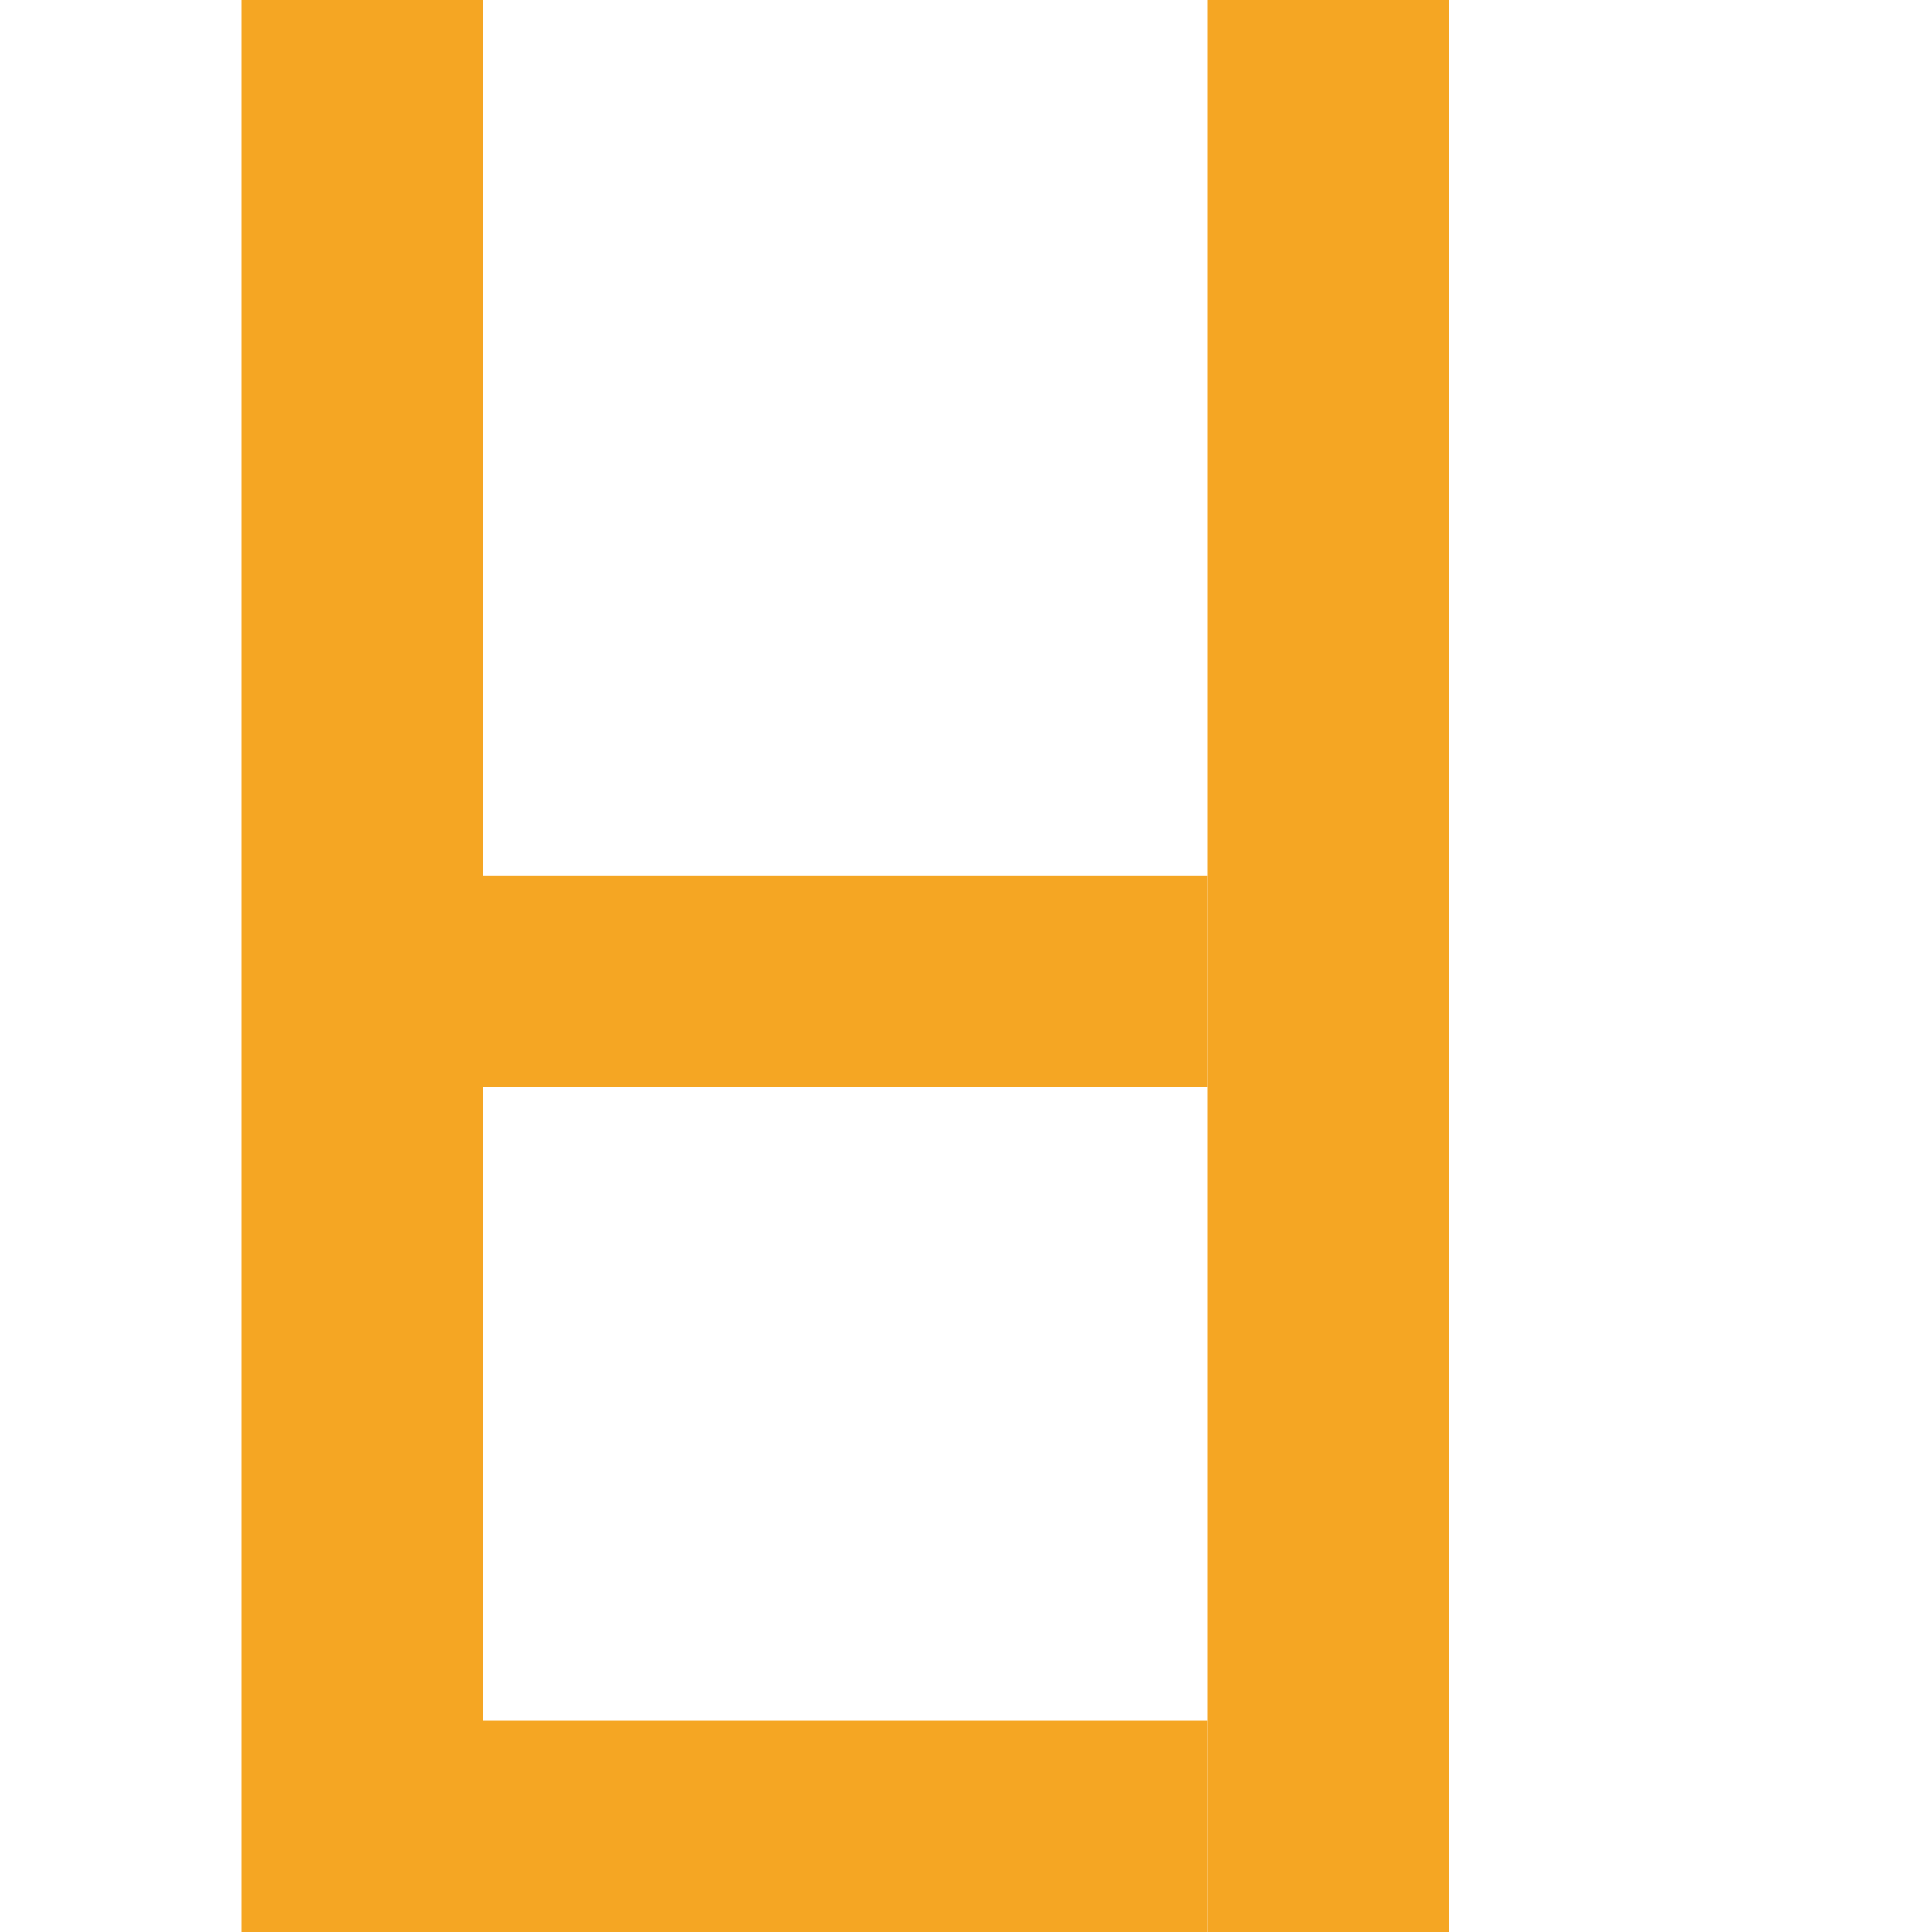
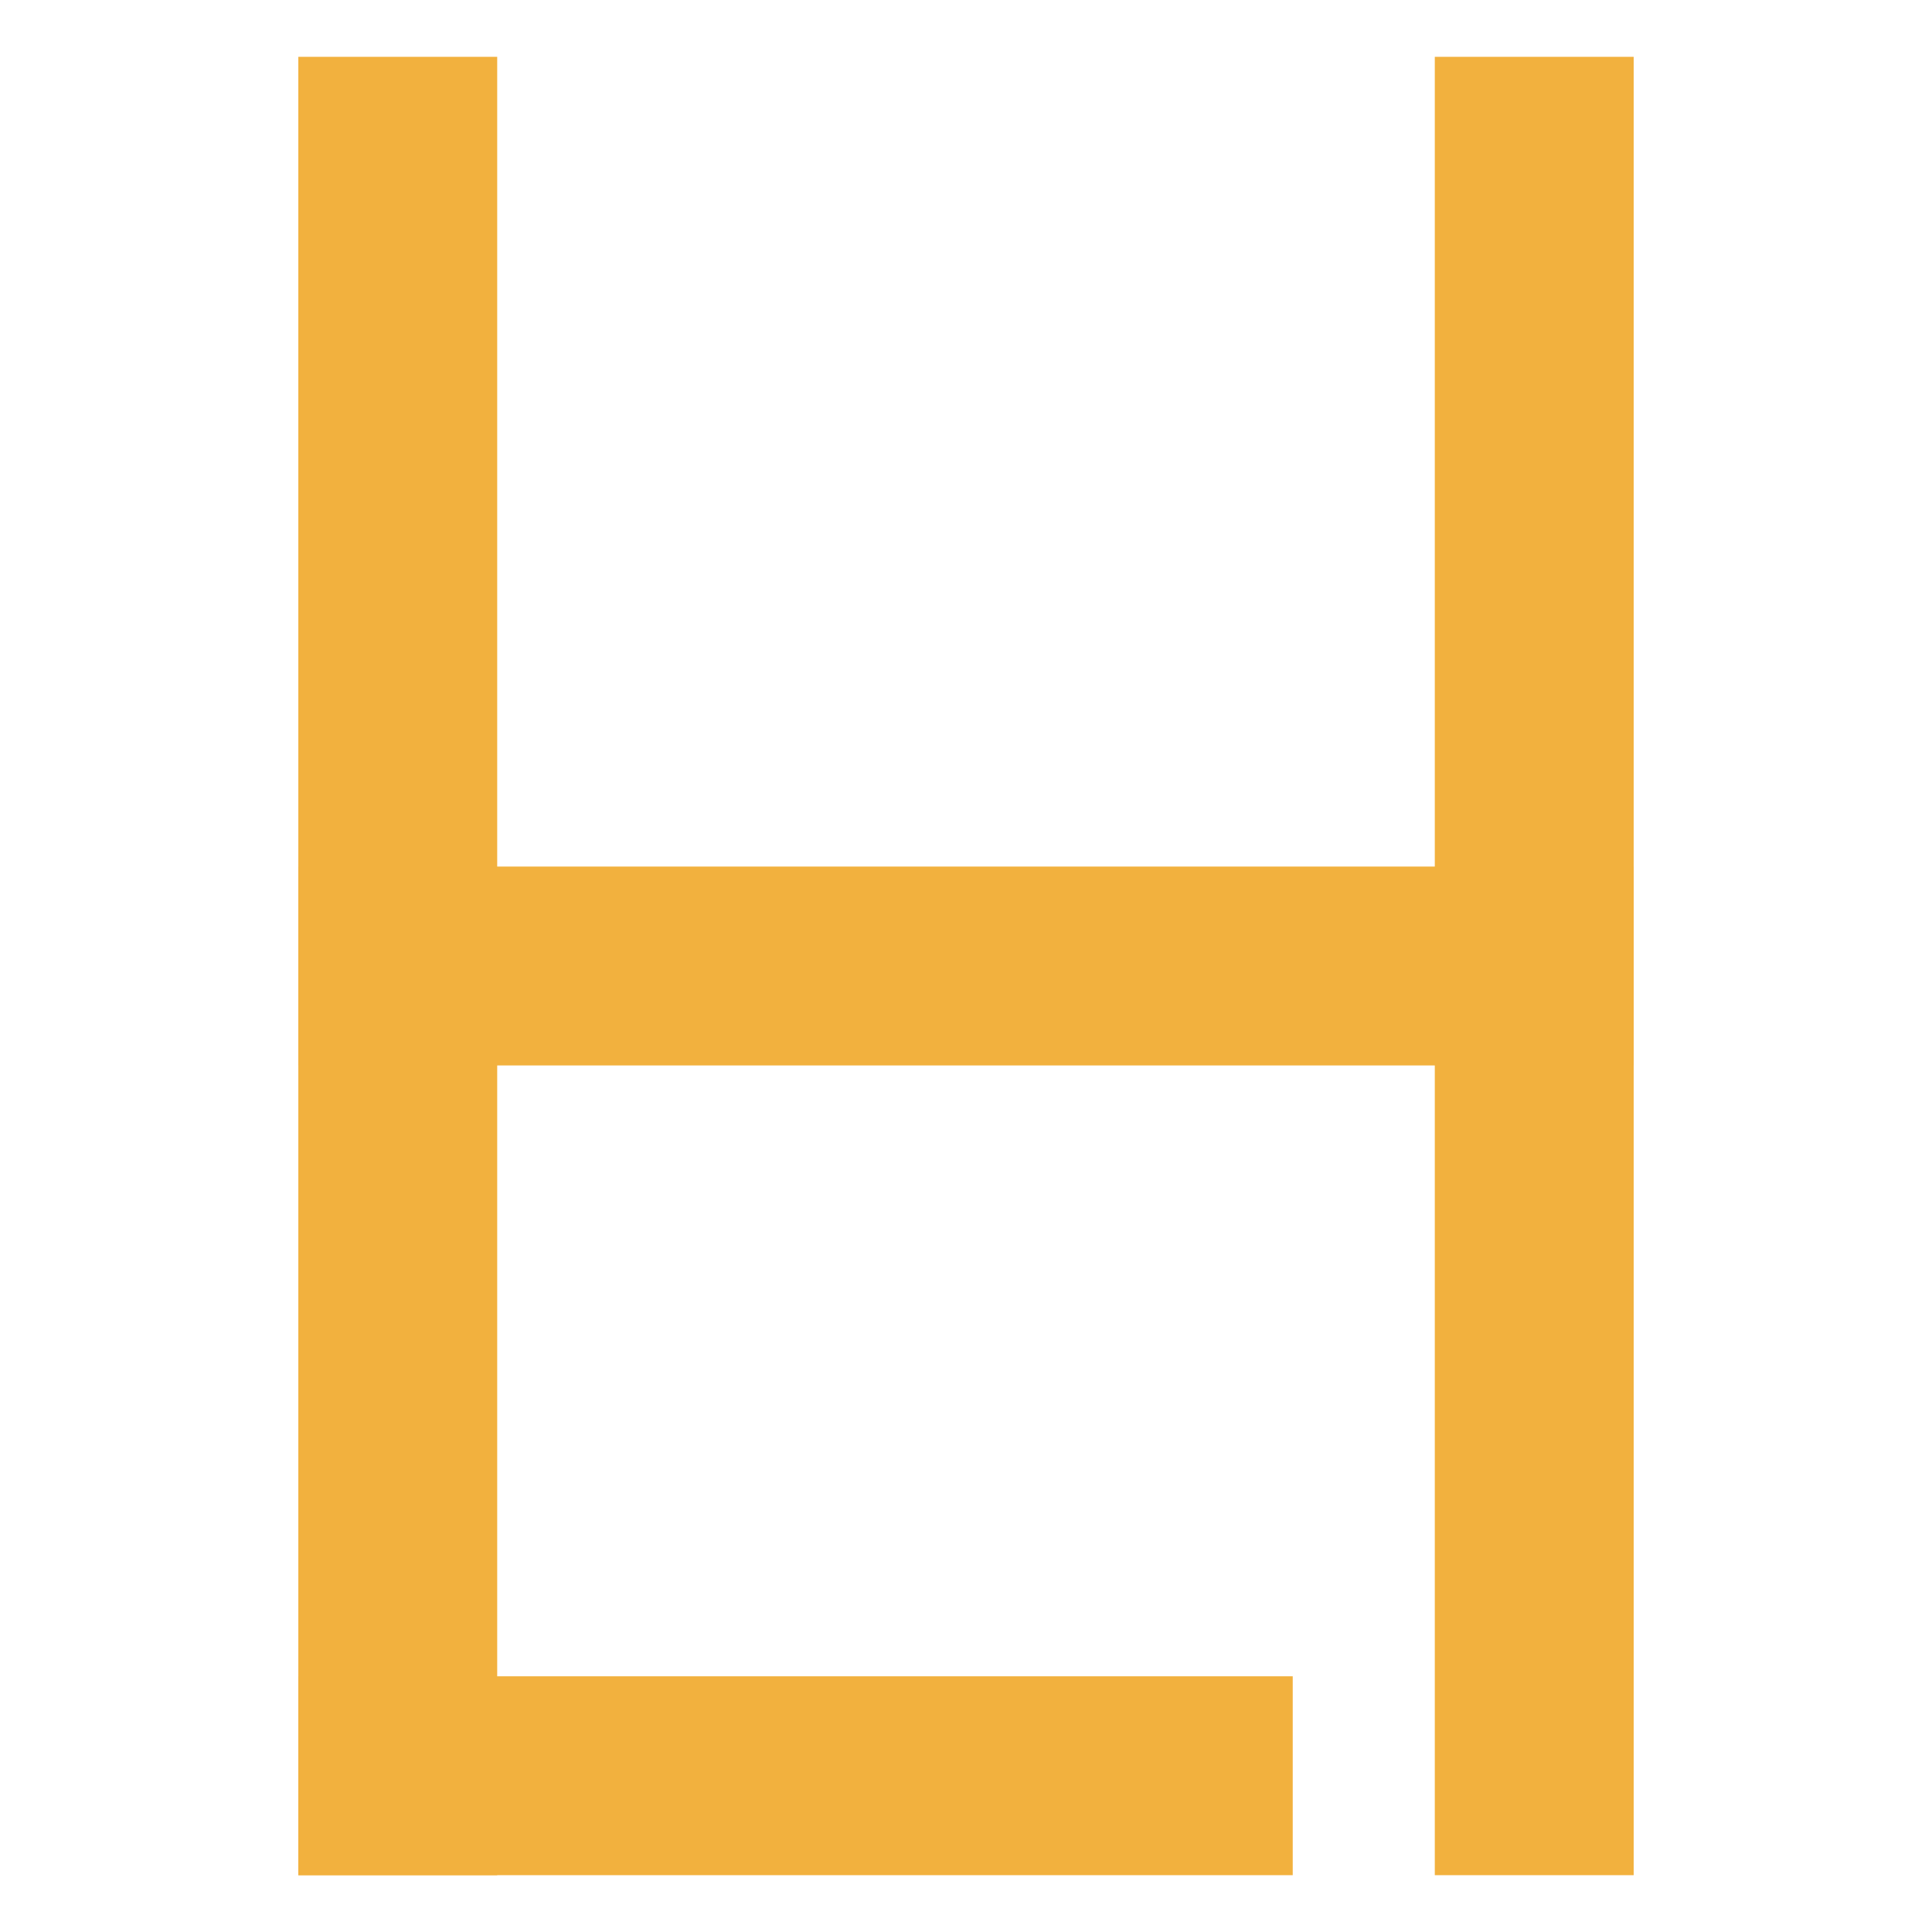
- <svg xmlns="http://www.w3.org/2000/svg" width="64" height="64" viewBox="0 0 48 64">
-   <rect x="0" y="0" width="8" height="64" fill="#F5A623" />
-   <rect x="8" y="29" width="24" height="7" fill="#F5A623" />
-   <rect x="32" y="0" width="8" height="64" fill="#F5A623" />
-   <rect x="8" y="57" width="24" height="7" fill="#F5A623" />
+ <svg xmlns="http://www.w3.org/2000/svg" width="64" height="64" viewBox="10.5 70 68 68">
+   <g fill="#F2B13E">
+     <rect x="21" y="72" width="7" height="64" />
+     <rect x="61" y="72" width="7" height="64" />
+     <rect x="21" y="100.5" width="47" height="7" />
+     <rect x="21" y="129" width="35" height="7" />
+   </g>
</svg>
